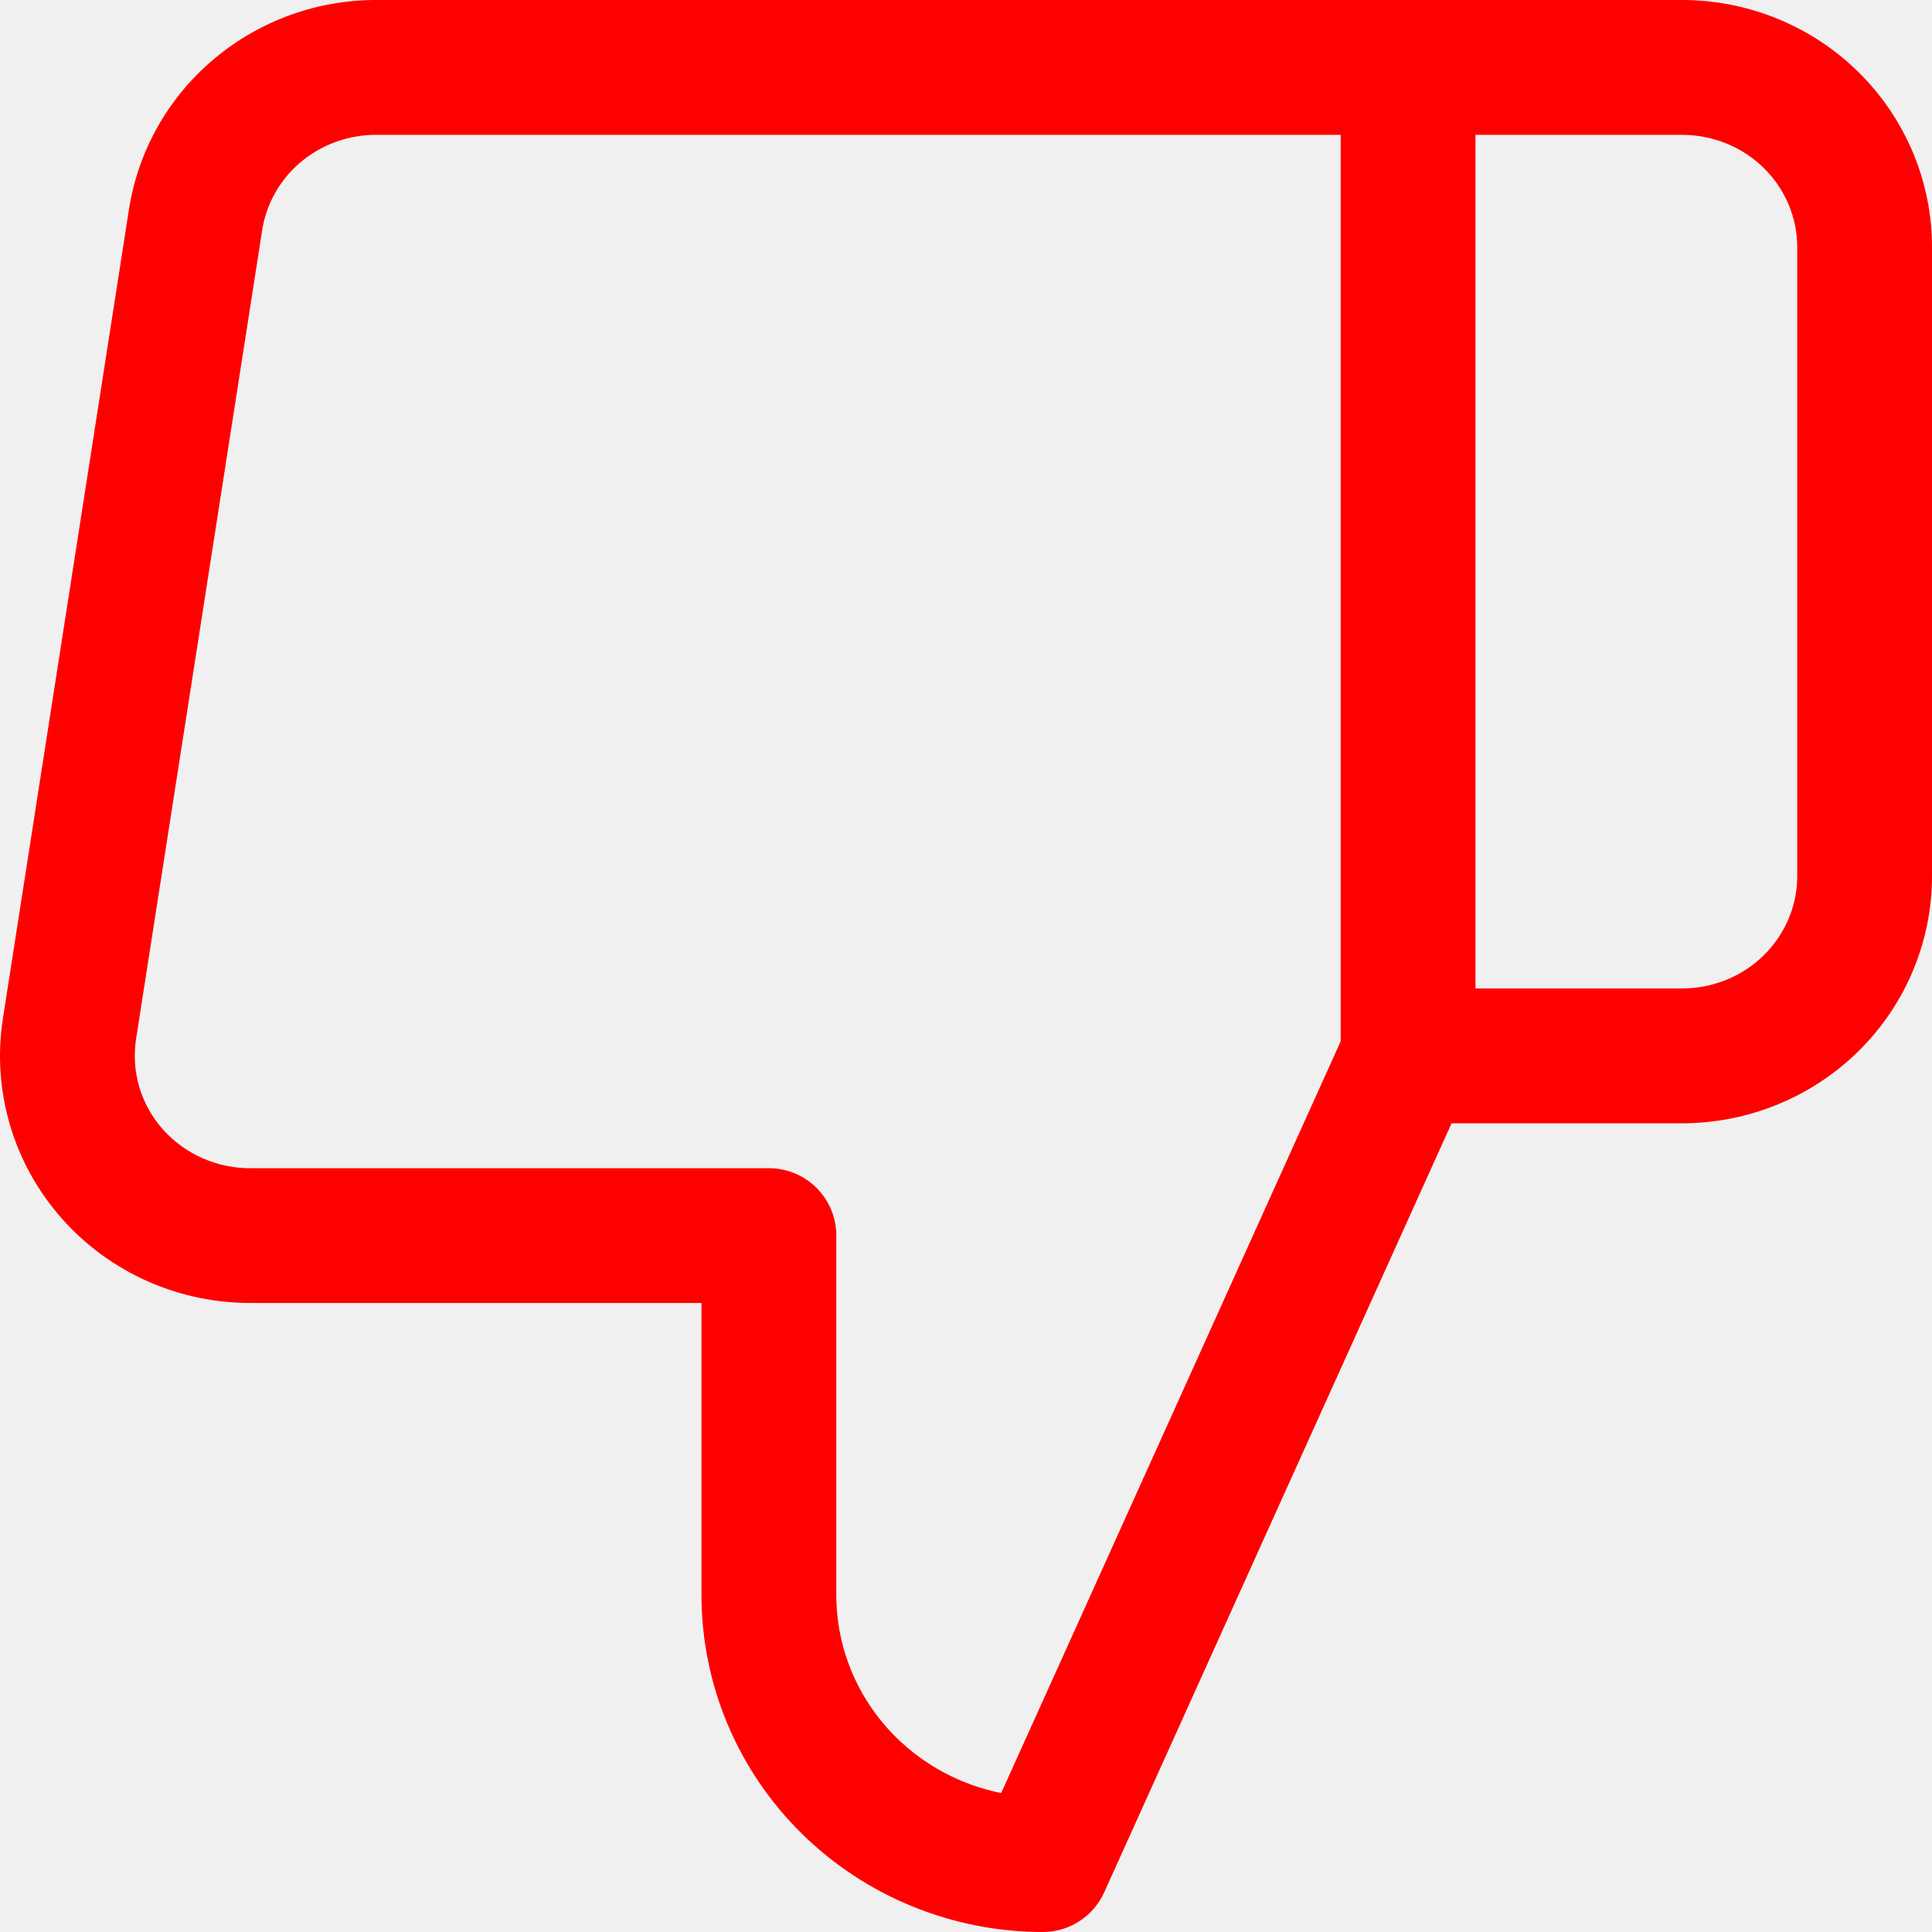
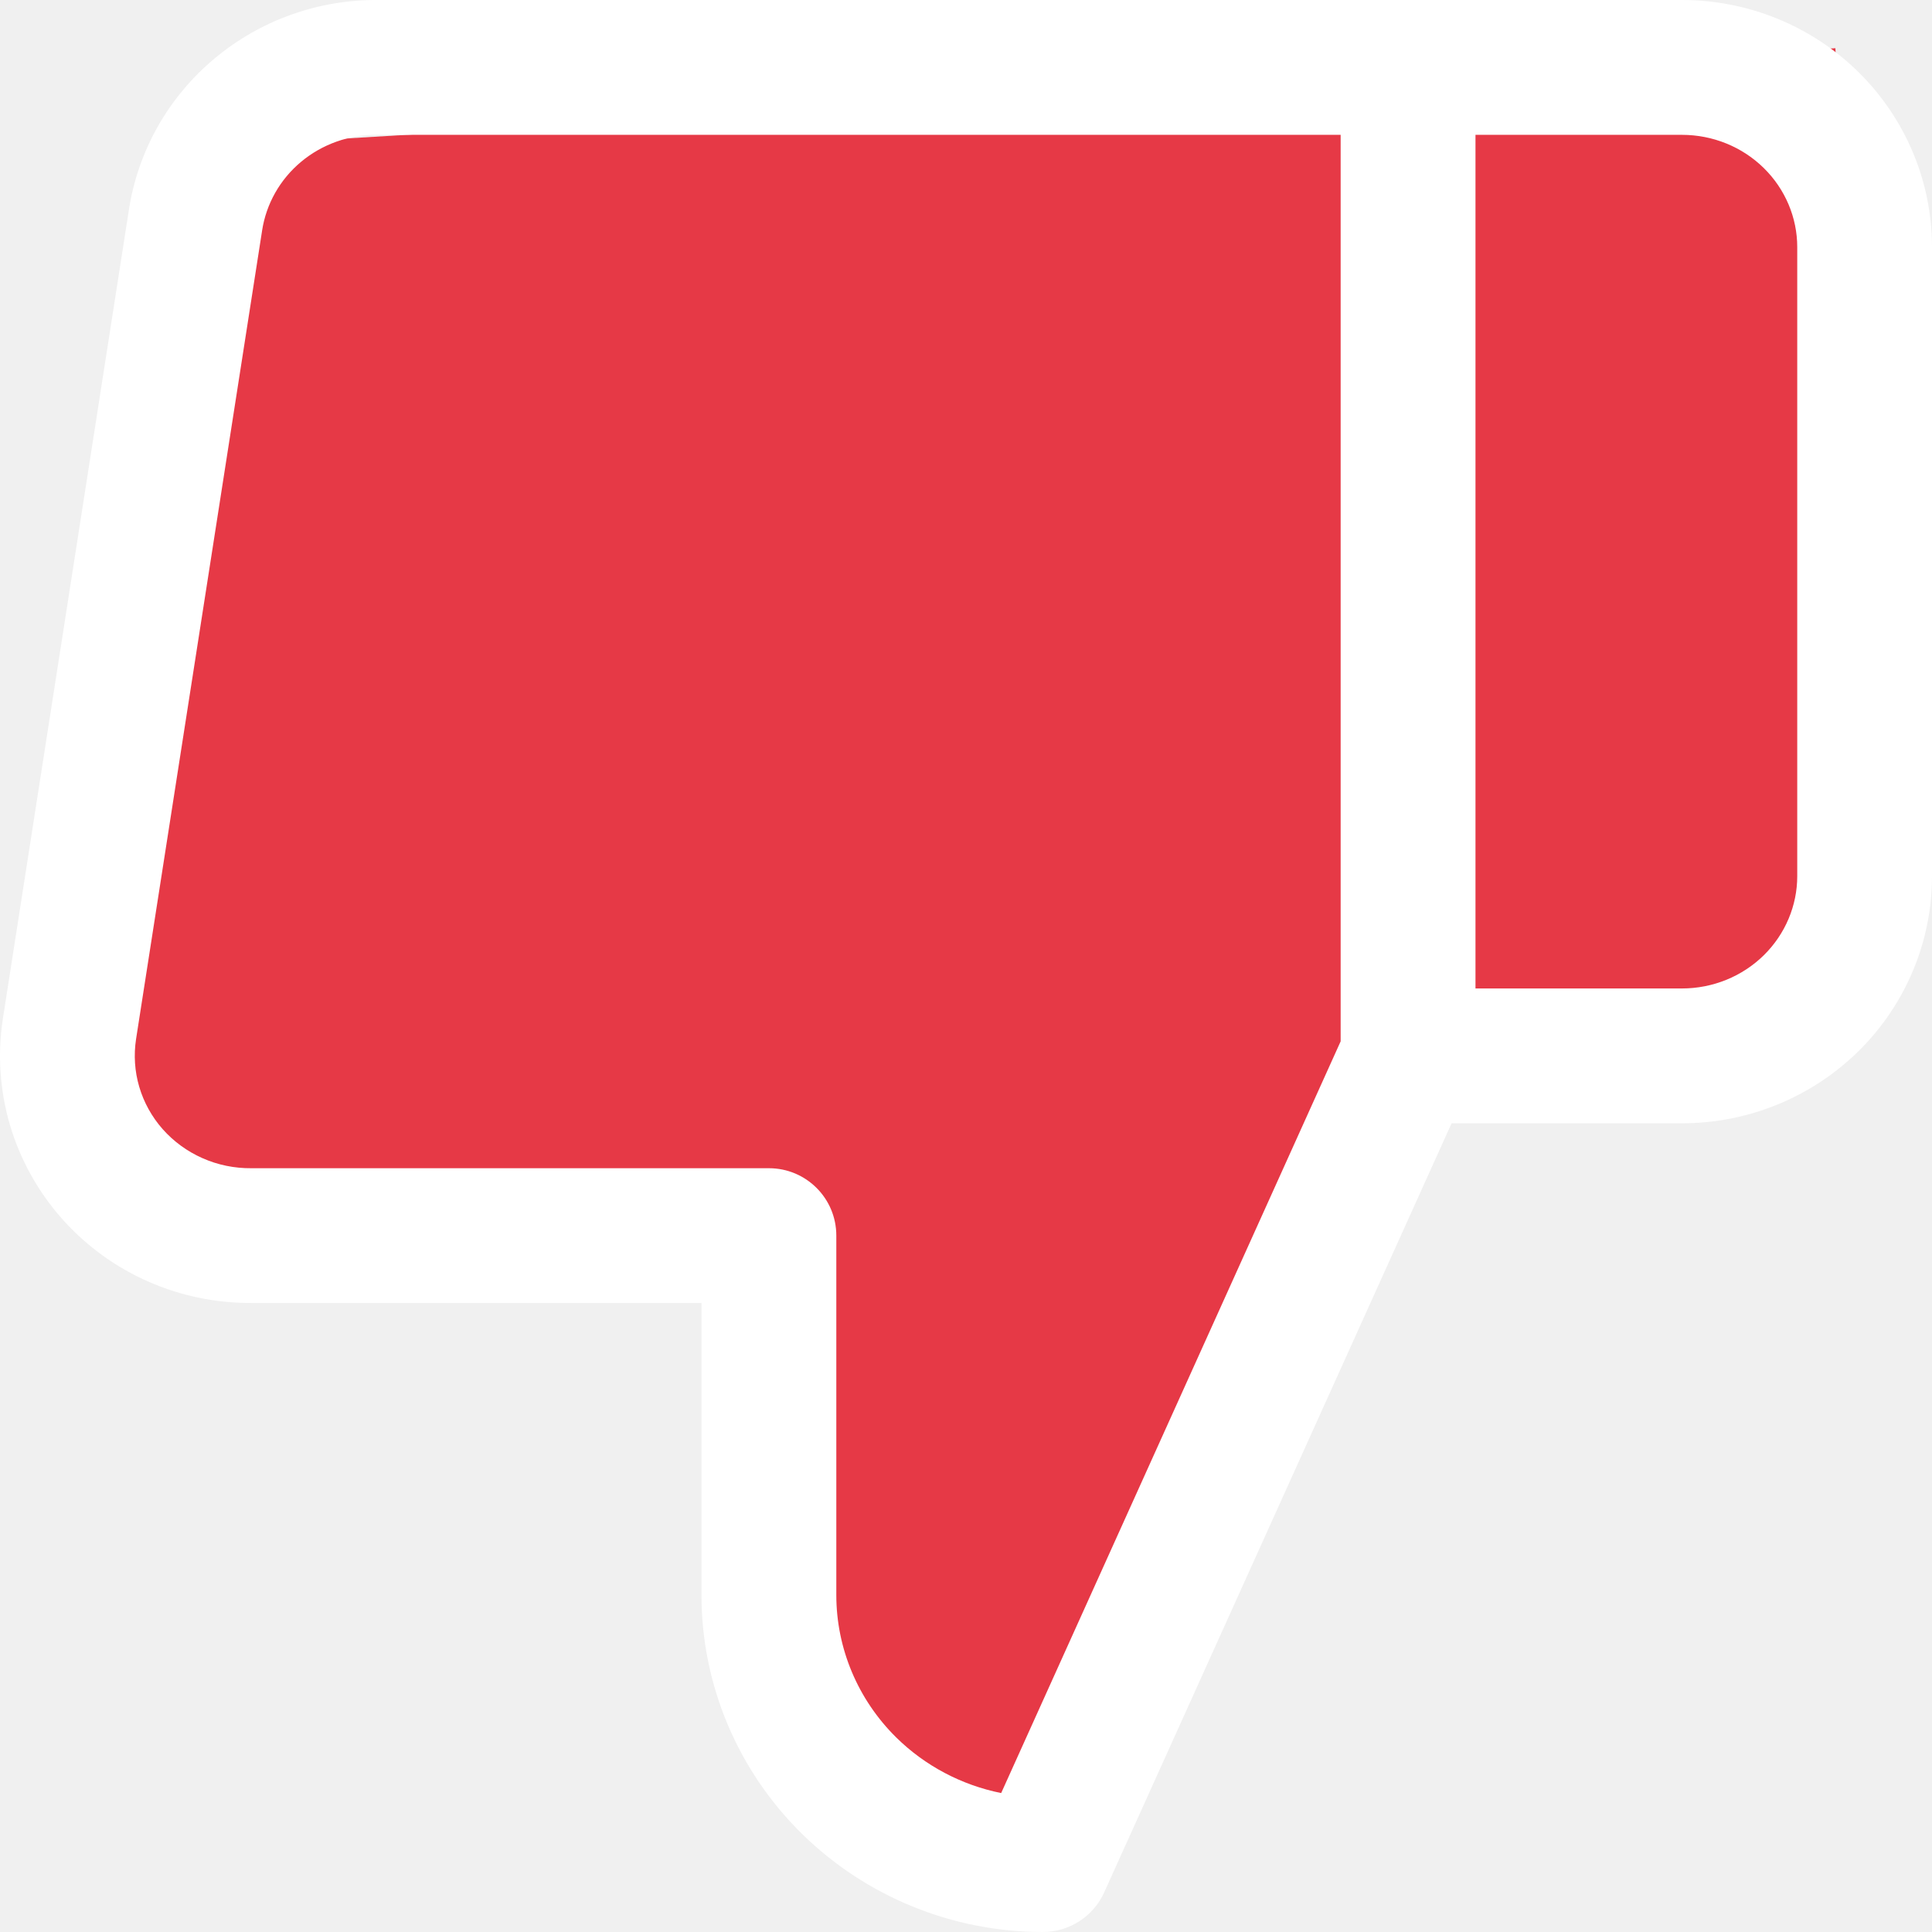
<svg xmlns="http://www.w3.org/2000/svg" width="24" height="24" viewBox="0 0 24 24" fill="none">
-   <path fill-rule="evenodd" clip-rule="evenodd" d="M13.717 23.507C13.582 23.807 13.283 24 12.954 24C11.834 24 10.757 23.562 9.961 22.779C9.164 21.995 8.714 20.928 8.714 19.814V16.186H3.136C2.689 16.19 2.247 16.099 1.839 15.919C1.429 15.738 1.063 15.471 0.767 15.136C0.47 14.8 0.251 14.405 0.124 13.976C-0.002 13.547 -0.033 13.096 0.036 12.654L0.036 12.653L1.601 2.608C1.601 2.607 1.601 2.608 1.601 2.608C1.714 1.872 2.093 1.204 2.665 0.727C3.235 0.25 3.958 -0.007 4.701 0H20.894C21.714 0 22.502 0.32 23.086 0.895C23.669 1.469 24 2.251 24 3.07V10.884C24 11.702 23.669 12.485 23.086 13.059C22.502 13.633 21.714 13.954 20.894 13.954H18.032L13.717 23.507ZM16.654 12.936L12.437 22.274C11.946 22.175 11.493 21.937 11.135 21.585C10.656 21.113 10.389 20.476 10.389 19.814V15.349C10.389 14.886 10.014 14.512 9.552 14.512H3.132L3.122 14.512C2.913 14.514 2.706 14.472 2.515 14.387C2.325 14.303 2.157 14.18 2.021 14.027C1.886 13.874 1.787 13.695 1.73 13.502C1.673 13.309 1.66 13.107 1.69 12.909C1.69 12.909 1.69 12.909 1.69 12.909L3.256 2.864L3.256 2.863C3.307 2.533 3.477 2.23 3.739 2.011C4.002 1.791 4.339 1.671 4.688 1.675L16.654 1.675V12.936ZM18.329 1.675V12.279H20.894C21.278 12.279 21.644 12.129 21.911 11.866C22.178 11.603 22.326 11.249 22.326 10.884V3.07C22.326 2.704 22.178 2.351 21.911 2.088C21.644 1.825 21.278 1.675 20.894 1.675H18.329Z" fill="red" />
+   <path d="M17.4 13.198L12.001 23.398L9 18.599L9 15.598L1.201 14.399L3.001 1.799L22.8 0.599L23.4 12.598L17.4 13.198Z" fill="#E63946" />
+   <path fill-rule="evenodd" clip-rule="evenodd" d="M13.717 23.507C13.582 23.807 13.283 24 12.954 24C11.834 24 10.757 23.562 9.961 22.779C9.164 21.995 8.714 20.928 8.714 19.814L8.714 16.186L3.136 16.186C2.689 16.19 2.247 16.099 1.839 15.919C1.429 15.738 1.063 15.471 0.767 15.136C0.47 14.8 0.251 14.405 0.124 13.976C-0.002 13.547 -0.033 13.096 0.036 12.654L0.036 12.653L1.601 2.608C1.601 2.607 1.601 2.608 1.601 2.608C1.714 1.872 2.093 1.204 2.665 0.727C3.235 0.25 3.958 -0.007 4.701 0L20.894 0C21.714 0 22.502 0.32 23.086 0.895C23.669 1.469 24 2.251 24 3.07L24 10.884C24 11.702 23.669 12.485 23.086 13.059C22.502 13.633 21.714 13.954 20.894 13.954H18.032L13.717 23.507ZM16.654 12.936L12.437 22.274C11.946 22.175 11.493 21.937 11.135 21.585C10.656 21.113 10.389 20.476 10.389 19.814L10.389 15.349C10.389 14.886 10.014 14.512 9.552 14.512H3.132L3.122 14.512C2.913 14.514 2.706 14.472 2.515 14.387C2.325 14.303 2.157 14.18 2.021 14.027C1.886 13.874 1.787 13.695 1.73 13.502C1.673 13.309 1.66 13.107 1.69 12.909C1.69 12.909 1.69 12.909 1.69 12.909L3.256 2.864L3.256 2.863C3.307 2.533 3.477 2.23 3.739 2.011C4.002 1.791 4.339 1.671 4.688 1.675L16.654 1.675L16.654 12.936ZM18.329 1.675L18.329 12.279H20.894C21.278 12.279 21.644 12.129 21.911 11.866C22.178 11.603 22.326 11.249 22.326 10.884L22.326 3.07C22.326 2.704 22.178 2.351 21.911 2.088C21.644 1.825 21.278 1.675 20.894 1.675H18.329Z" fill="white" />
</svg>
